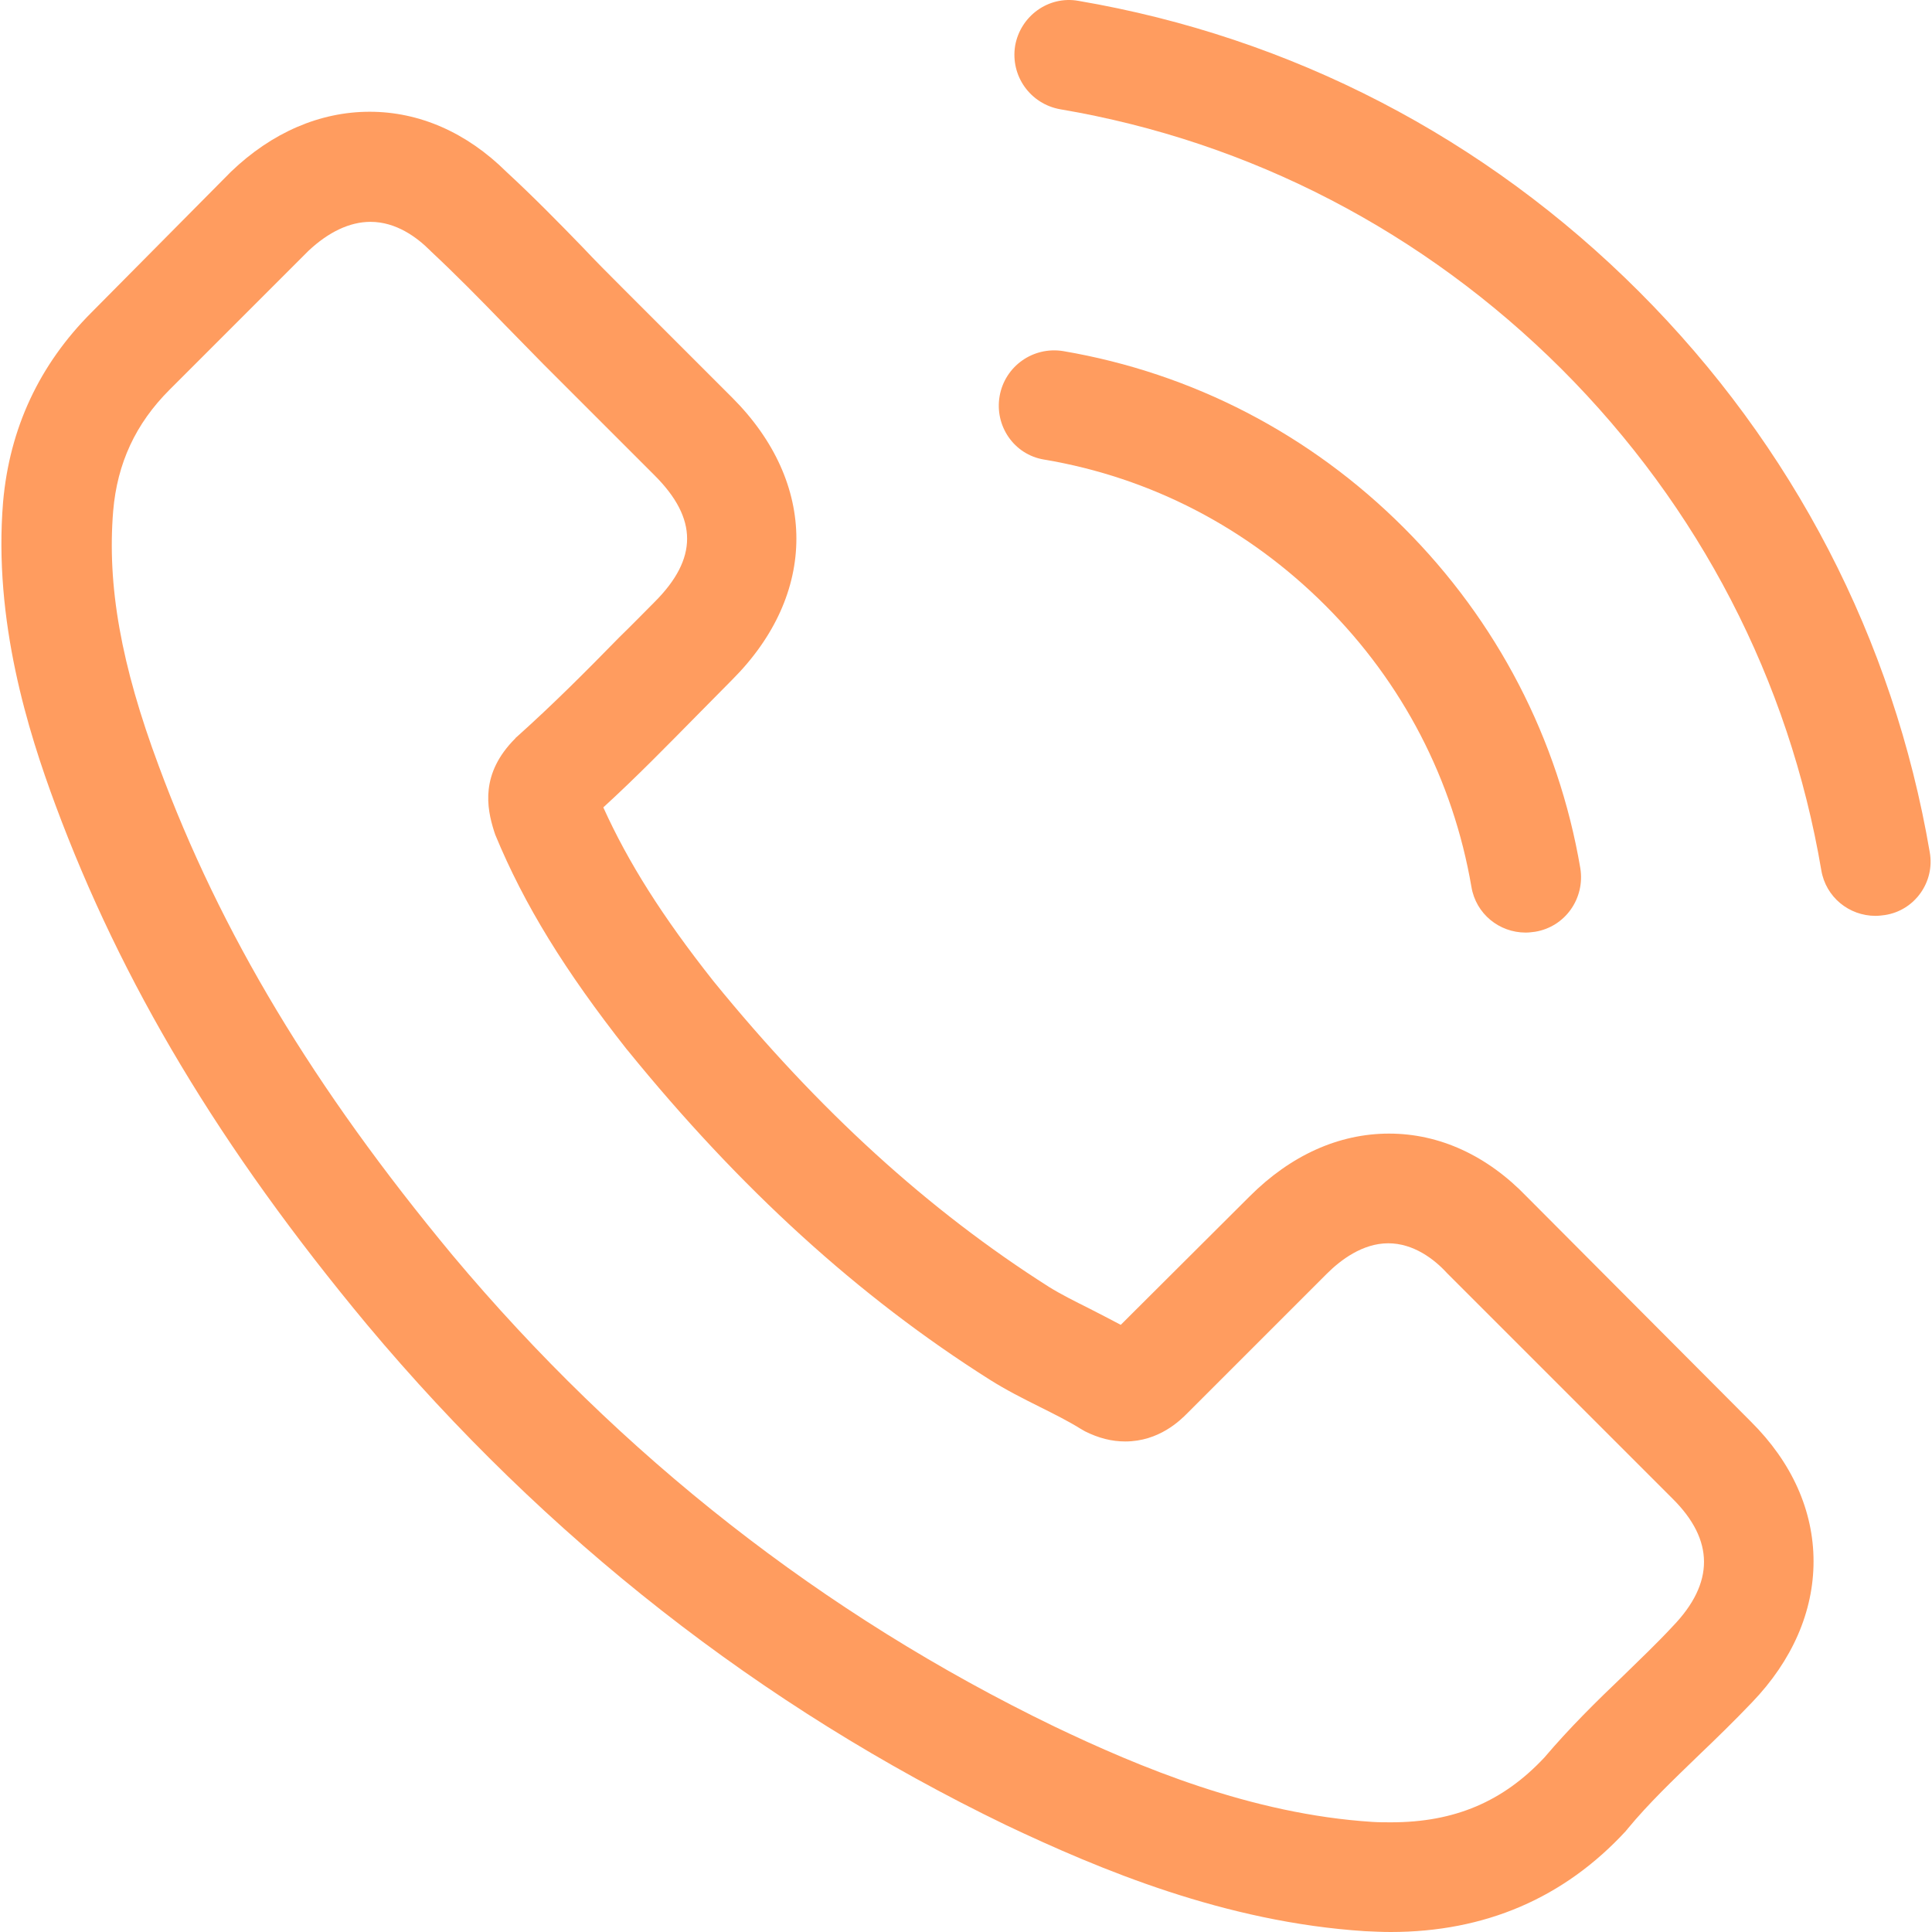
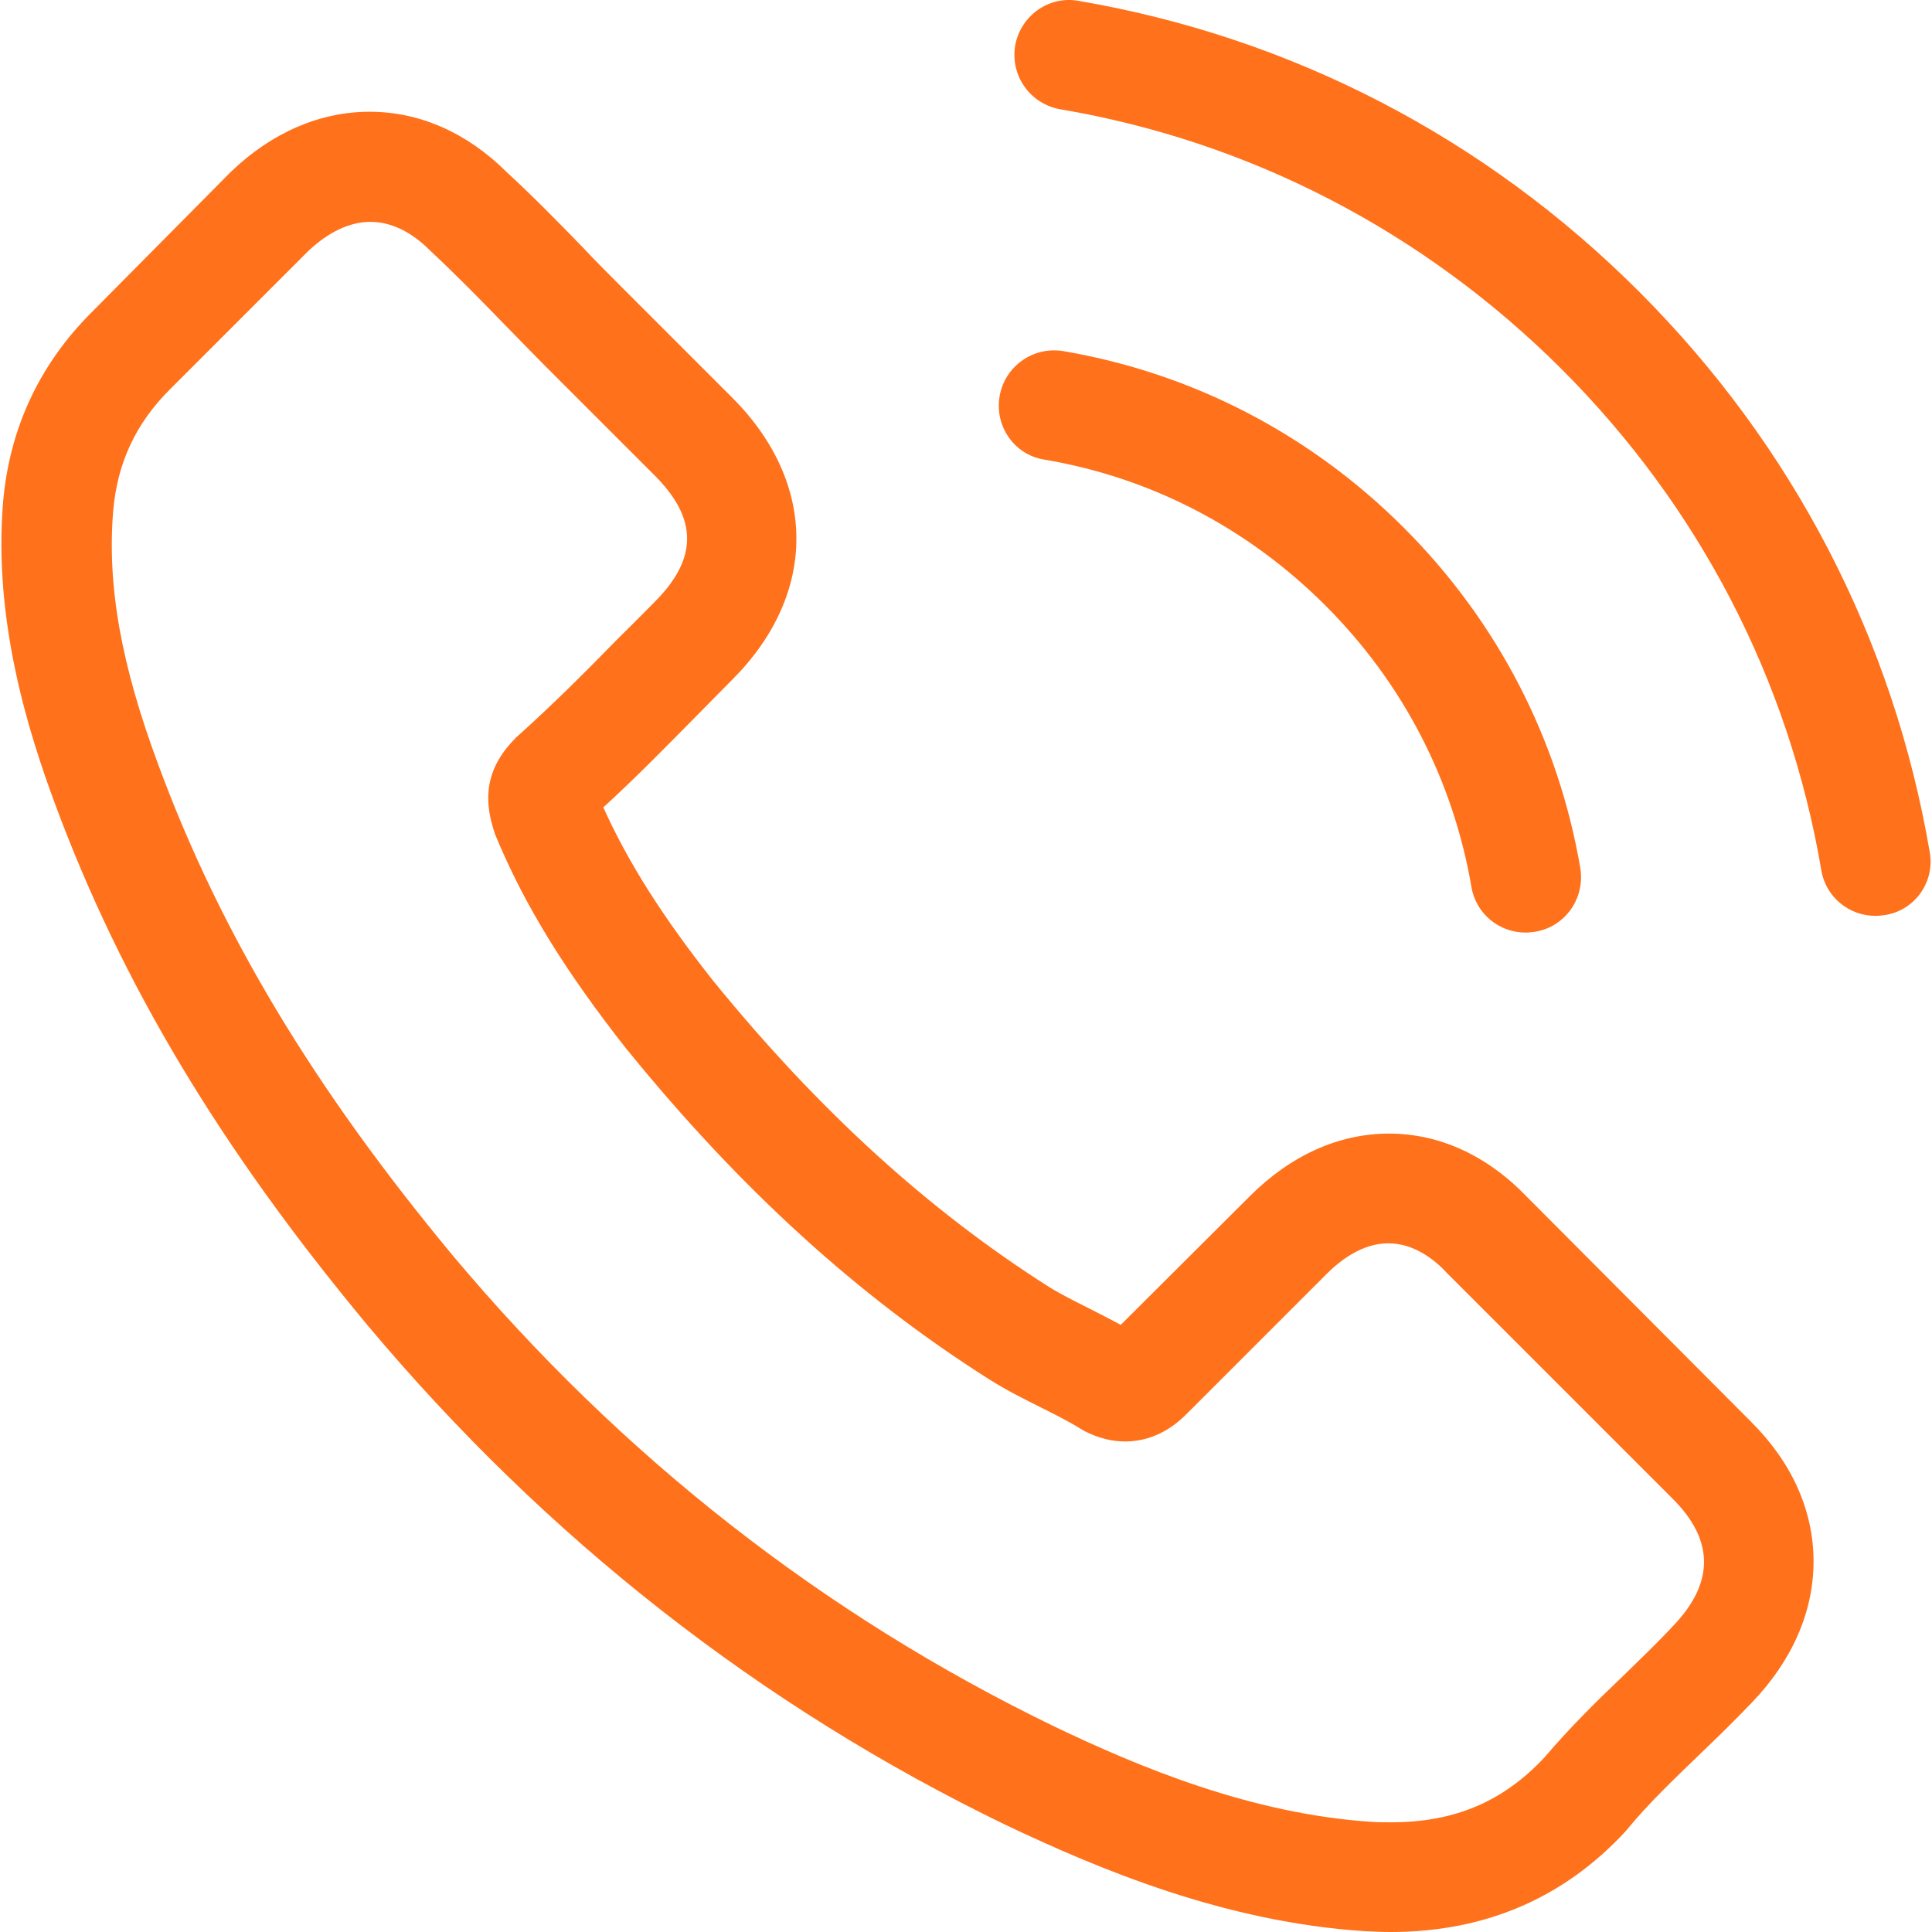
<svg xmlns="http://www.w3.org/2000/svg" version="1.1" id="Capa_1" x="0px" y="0px" viewBox="0 0 473.806 473.806" style="enable-background:new 0 0 473.806 473.806;" xml:space="preserve" width="512px" height="512px">
  <g>
    <g>
-       <path d="M374.456,293.506c-9.7-10.1-21.4-15.5-33.8-15.5c-12.3,0-24.1,5.3-34.2,15.4l-31.6,31.5c-2.6-1.4-5.2-2.7-7.7-4    c-3.6-1.8-7-3.5-9.9-5.3c-29.6-18.8-56.5-43.3-82.3-75c-12.5-15.8-20.9-29.1-27-42.6c8.2-7.5,15.8-15.3,23.2-22.8    c2.8-2.8,5.6-5.7,8.4-8.5c21-21,21-48.2,0-69.2l-27.3-27.3c-3.1-3.1-6.3-6.3-9.3-9.5c-6-6.2-12.3-12.6-18.8-18.6    c-9.7-9.6-21.3-14.7-33.5-14.7s-24,5.1-34,14.7c-0.1,0.1-0.1,0.1-0.2,0.2l-34,34.3c-12.8,12.8-20.1,28.4-21.7,46.5    c-2.4,29.2,6.2,56.4,12.8,74.2c16.2,43.7,40.4,84.2,76.5,127.6c43.8,52.3,96.5,93.6,156.7,122.7c23,10.9,53.7,23.8,88,26    c2.1,0.1,4.3,0.2,6.3,0.2c23.1,0,42.5-8.3,57.7-24.8c0.1-0.2,0.3-0.3,0.4-0.5c5.2-6.3,11.2-12,17.5-18.1c4.3-4.1,8.7-8.4,13-12.9    c9.9-10.3,15.1-22.3,15.1-34.6c0-12.4-5.3-24.3-15.4-34.3L374.456,293.506z M410.256,398.806    C410.156,398.806,410.156,398.906,410.256,398.806c-3.9,4.2-7.9,8-12.2,12.2c-6.5,6.2-13.1,12.7-19.3,20    c-10.1,10.8-22,15.9-37.6,15.9c-1.5,0-3.1,0-4.6-0.1c-29.7-1.9-57.3-13.5-78-23.4c-56.6-27.4-106.3-66.3-147.6-115.6    c-34.1-41.1-56.9-79.1-72-119.9c-9.3-24.9-12.7-44.3-11.2-62.6c1-11.7,5.5-21.4,13.8-29.7l34.1-34.1c4.9-4.6,10.1-7.1,15.2-7.1    c6.3,0,11.4,3.8,14.6,7c0.1,0.1,0.2,0.2,0.3,0.3c6.1,5.7,11.9,11.6,18,17.9c3.1,3.2,6.3,6.4,9.5,9.7l27.3,27.3    c10.6,10.6,10.6,20.4,0,31c-2.9,2.9-5.7,5.8-8.6,8.6c-8.4,8.6-16.4,16.6-25.1,24.4c-0.2,0.2-0.4,0.3-0.5,0.5    c-8.6,8.6-7,17-5.2,22.7c0.1,0.3,0.2,0.6,0.3,0.9c7.1,17.2,17.1,33.4,32.3,52.7l0.1,0.1c27.6,34,56.7,60.5,88.8,80.8    c4.1,2.6,8.3,4.7,12.3,6.7c3.6,1.8,7,3.5,9.9,5.3c0.4,0.2,0.8,0.5,1.2,0.7c3.4,1.7,6.6,2.5,9.9,2.5c8.3,0,13.5-5.2,15.2-6.9    l34.2-34.2c3.4-3.4,8.8-7.5,15.1-7.5c6.2,0,11.3,3.9,14.4,7.3c0.1,0.1,0.1,0.1,0.2,0.2l55.1,55.1    C420.456,377.706,420.456,388.206,410.256,398.806z" fill="#ff9c5f" />
-       <path d="M256.056,112.706c26.2,4.4,50,16.8,69,35.8s31.3,42.8,35.8,69c1.1,6.6,6.8,11.2,13.3,11.2c0.8,0,1.5-0.1,2.3-0.2    c7.4-1.2,12.3-8.2,11.1-15.6c-5.4-31.7-20.4-60.6-43.3-83.5s-51.8-37.9-83.5-43.3c-7.4-1.2-14.3,3.7-15.6,11    S248.656,111.506,256.056,112.706z" fill="#ff9c5f" />
-       <path d="M473.256,209.006c-8.9-52.2-33.5-99.7-71.3-137.5s-85.3-62.4-137.5-71.3c-7.3-1.3-14.2,3.7-15.5,11    c-1.2,7.4,3.7,14.3,11.1,15.6c46.6,7.9,89.1,30,122.9,63.7c33.8,33.8,55.8,76.3,63.7,122.9c1.1,6.6,6.8,11.2,13.3,11.2    c0.8,0,1.5-0.1,2.3-0.2C469.556,223.306,474.556,216.306,473.256,209.006z" fill="#ff9c5f" />
+       <path d="M374.456,293.506c-9.7-10.1-21.4-15.5-33.8-15.5c-12.3,0-24.1,5.3-34.2,15.4l-31.6,31.5c-2.6-1.4-5.2-2.7-7.7-4    c-3.6-1.8-7-3.5-9.9-5.3c-29.6-18.8-56.5-43.3-82.3-75c-12.5-15.8-20.9-29.1-27-42.6c8.2-7.5,15.8-15.3,23.2-22.8    c2.8-2.8,5.6-5.7,8.4-8.5c21-21,21-48.2,0-69.2l-27.3-27.3c-3.1-3.1-6.3-6.3-9.3-9.5c-6-6.2-12.3-12.6-18.8-18.6    c-9.7-9.6-21.3-14.7-33.5-14.7s-24,5.1-34,14.7c-0.1,0.1-0.1,0.1-0.2,0.2l-34,34.3c-12.8,12.8-20.1,28.4-21.7,46.5    c-2.4,29.2,6.2,56.4,12.8,74.2c16.2,43.7,40.4,84.2,76.5,127.6c43.8,52.3,96.5,93.6,156.7,122.7c23,10.9,53.7,23.8,88,26    c2.1,0.1,4.3,0.2,6.3,0.2c23.1,0,42.5-8.3,57.7-24.8c0.1-0.2,0.3-0.3,0.4-0.5c5.2-6.3,11.2-12,17.5-18.1c4.3-4.1,8.7-8.4,13-12.9    c9.9-10.3,15.1-22.3,15.1-34.6c0-12.4-5.3-24.3-15.4-34.3L374.456,293.506z M410.256,398.806    C410.156,398.806,410.156,398.906,410.256,398.806c-3.9,4.2-7.9,8-12.2,12.2c-6.5,6.2-13.1,12.7-19.3,20    c-10.1,10.8-22,15.9-37.6,15.9c-1.5,0-3.1,0-4.6-0.1c-29.7-1.9-57.3-13.5-78-23.4c-56.6-27.4-106.3-66.3-147.6-115.6    c-34.1-41.1-56.9-79.1-72-119.9c-9.3-24.9-12.7-44.3-11.2-62.6c1-11.7,5.5-21.4,13.8-29.7l34.1-34.1c4.9-4.6,10.1-7.1,15.2-7.1    c6.3,0,11.4,3.8,14.6,7c0.1,0.1,0.2,0.2,0.3,0.3c6.1,5.7,11.9,11.6,18,17.9c3.1,3.2,6.3,6.4,9.5,9.7l27.3,27.3    c10.6,10.6,10.6,20.4,0,31c-2.9,2.9-5.7,5.8-8.6,8.6c-8.4,8.6-16.4,16.6-25.1,24.4c-0.2,0.2-0.4,0.3-0.5,0.5    c-8.6,8.6-7,17-5.2,22.7c0.1,0.3,0.2,0.6,0.3,0.9c7.1,17.2,17.1,33.4,32.3,52.7l0.1,0.1c27.6,34,56.7,60.5,88.8,80.8    c4.1,2.6,8.3,4.7,12.3,6.7c3.6,1.8,7,3.5,9.9,5.3c0.4,0.2,0.8,0.5,1.2,0.7c3.4,1.7,6.6,2.5,9.9,2.5c8.3,0,13.5-5.2,15.2-6.9    l34.2-34.2c3.4-3.4,8.8-7.5,15.1-7.5c6.2,0,11.3,3.9,14.4,7.3c0.1,0.1,0.1,0.1,0.2,0.2l55.1,55.1    C420.456,377.706,420.456,388.206,410.256,398.806z" fill="#ff711a" />
+       <path d="M256.056,112.706c26.2,4.4,50,16.8,69,35.8s31.3,42.8,35.8,69c1.1,6.6,6.8,11.2,13.3,11.2c0.8,0,1.5-0.1,2.3-0.2    c7.4-1.2,12.3-8.2,11.1-15.6c-5.4-31.7-20.4-60.6-43.3-83.5s-51.8-37.9-83.5-43.3c-7.4-1.2-14.3,3.7-15.6,11    S248.656,111.506,256.056,112.706z" fill="#ff711a" />
+       <path d="M473.256,209.006c-8.9-52.2-33.5-99.7-71.3-137.5s-85.3-62.4-137.5-71.3c-7.3-1.3-14.2,3.7-15.5,11    c-1.2,7.4,3.7,14.3,11.1,15.6c46.6,7.9,89.1,30,122.9,63.7c33.8,33.8,55.8,76.3,63.7,122.9c1.1,6.6,6.8,11.2,13.3,11.2    c0.8,0,1.5-0.1,2.3-0.2C469.556,223.306,474.556,216.306,473.256,209.006z" fill="#ff711a" />
    </g>
  </g>
  <g>
</g>
  <g>
</g>
  <g>
</g>
  <g>
</g>
  <g>
</g>
  <g>
</g>
  <g>
</g>
  <g>
</g>
  <g>
</g>
  <g>
</g>
  <g>
</g>
  <g>
</g>
  <g>
</g>
  <g>
</g>
  <g>
</g>
</svg>
